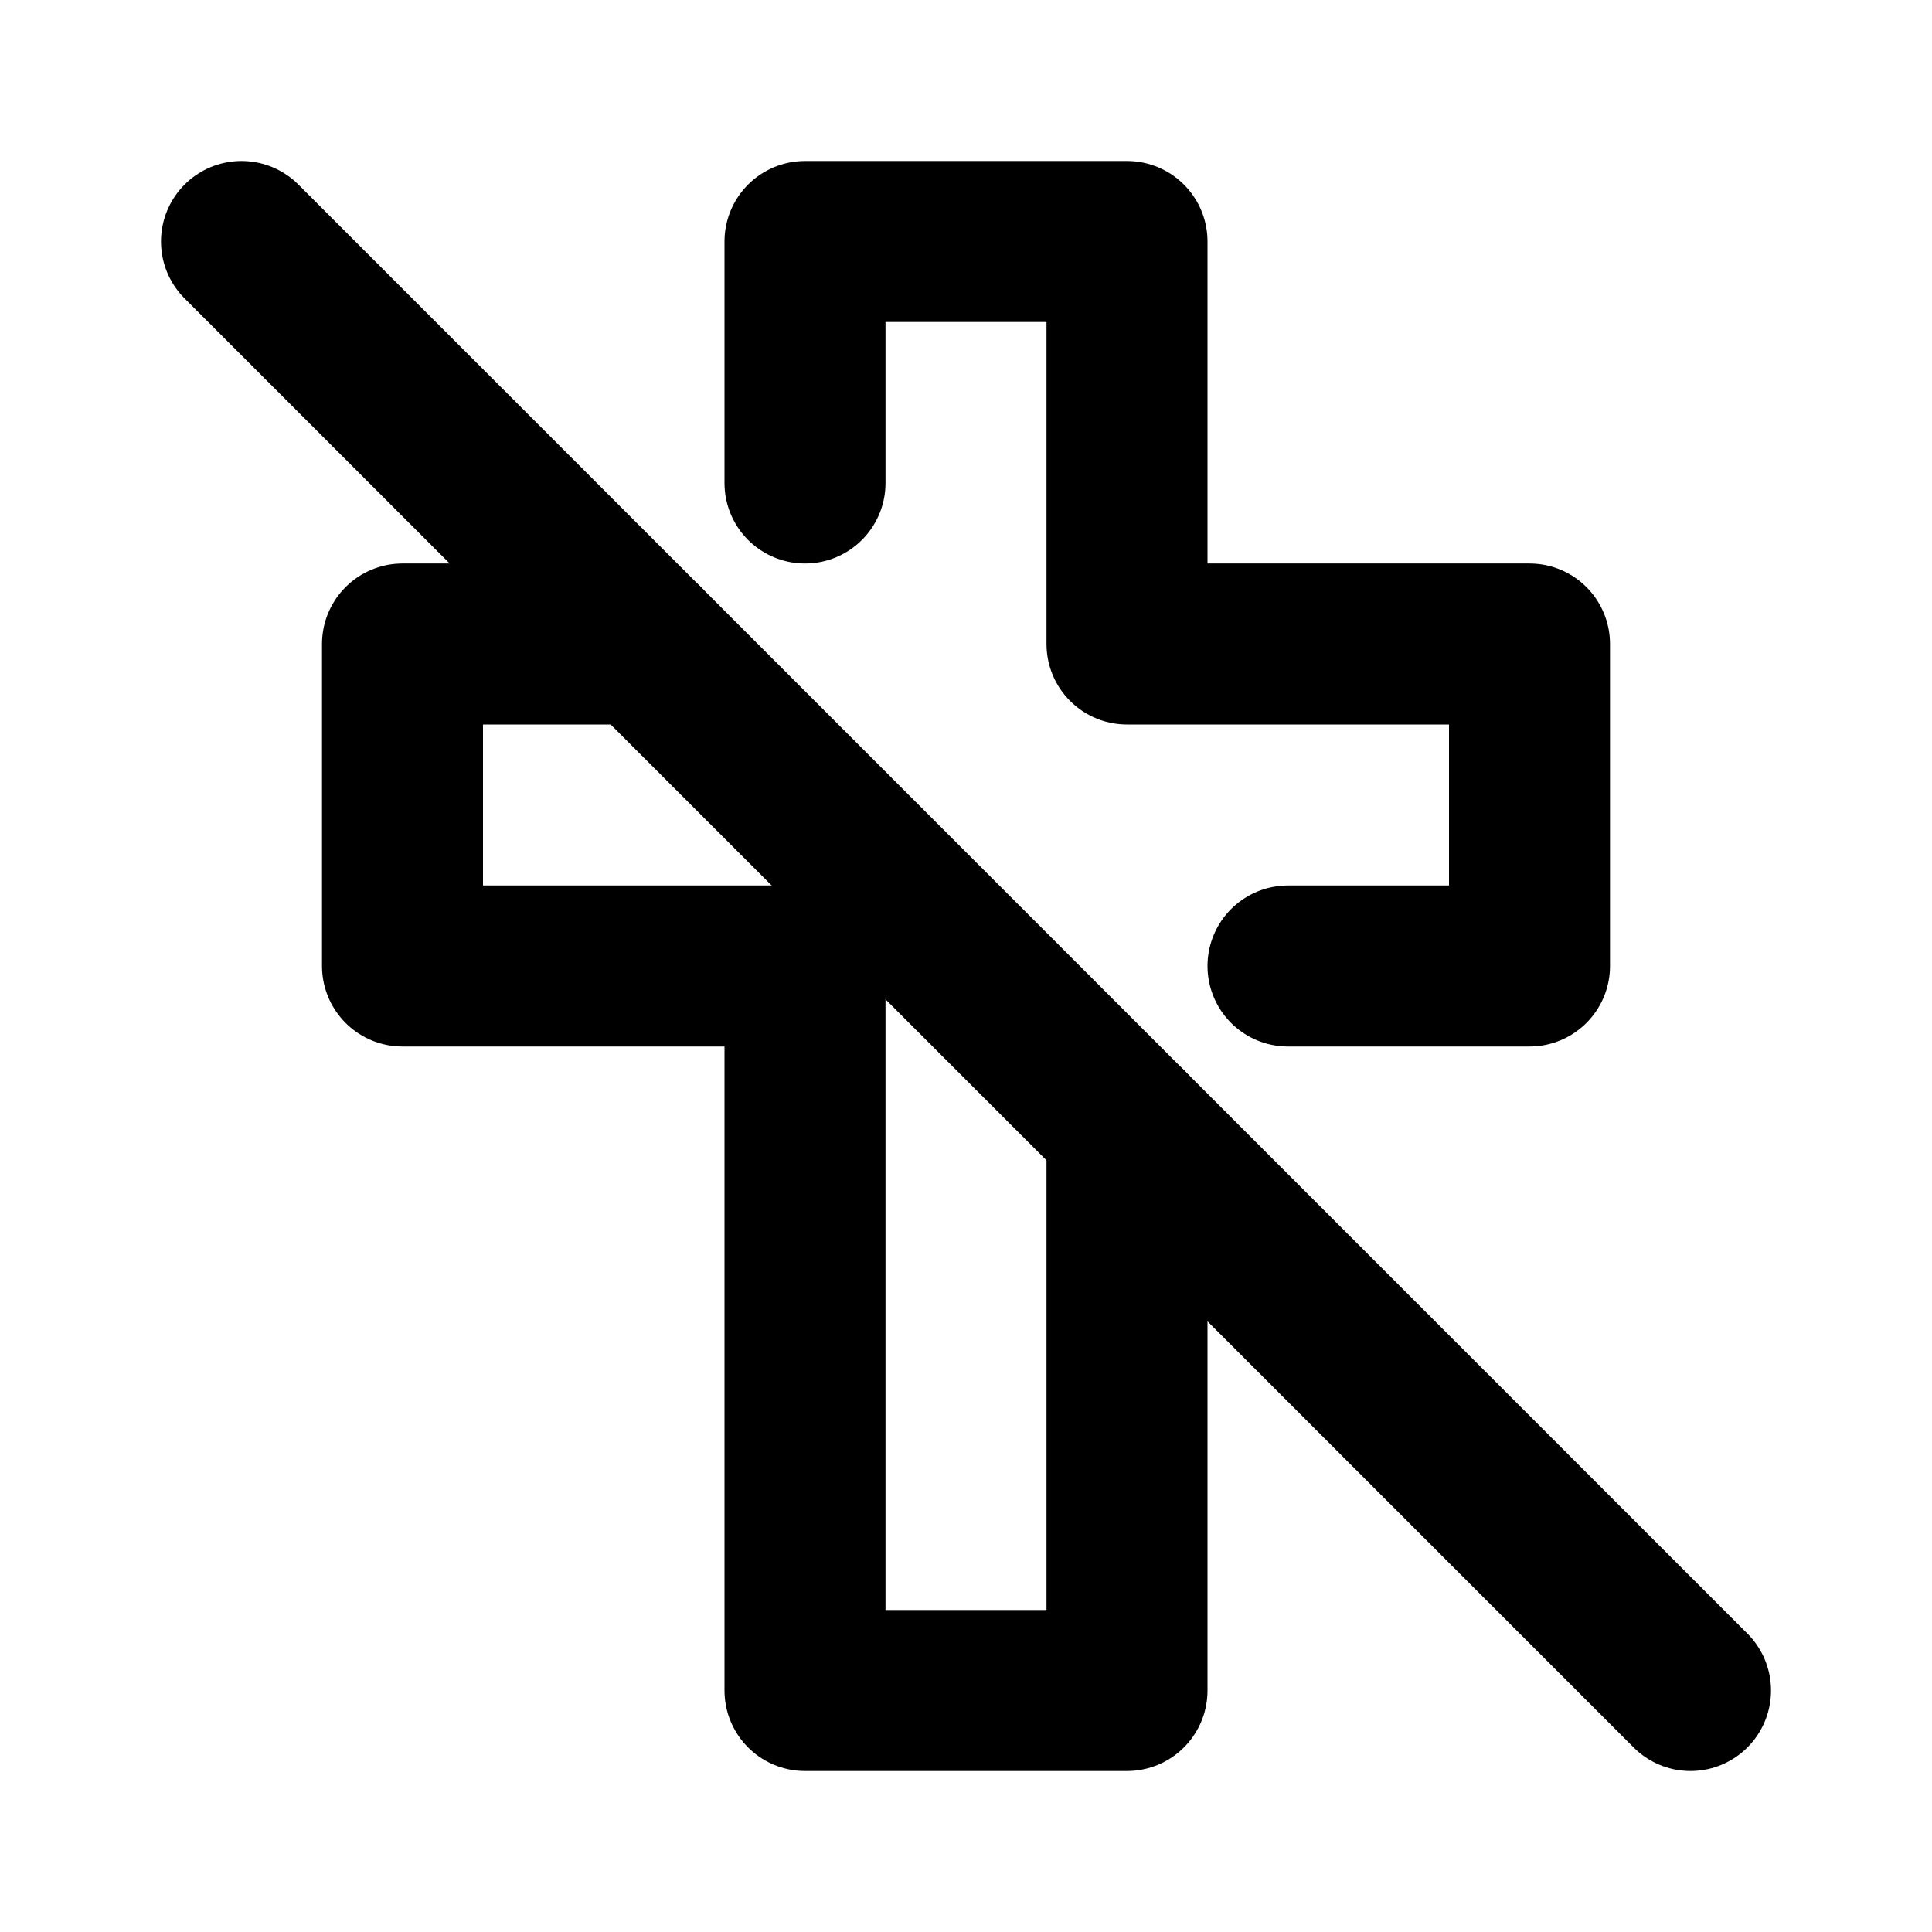
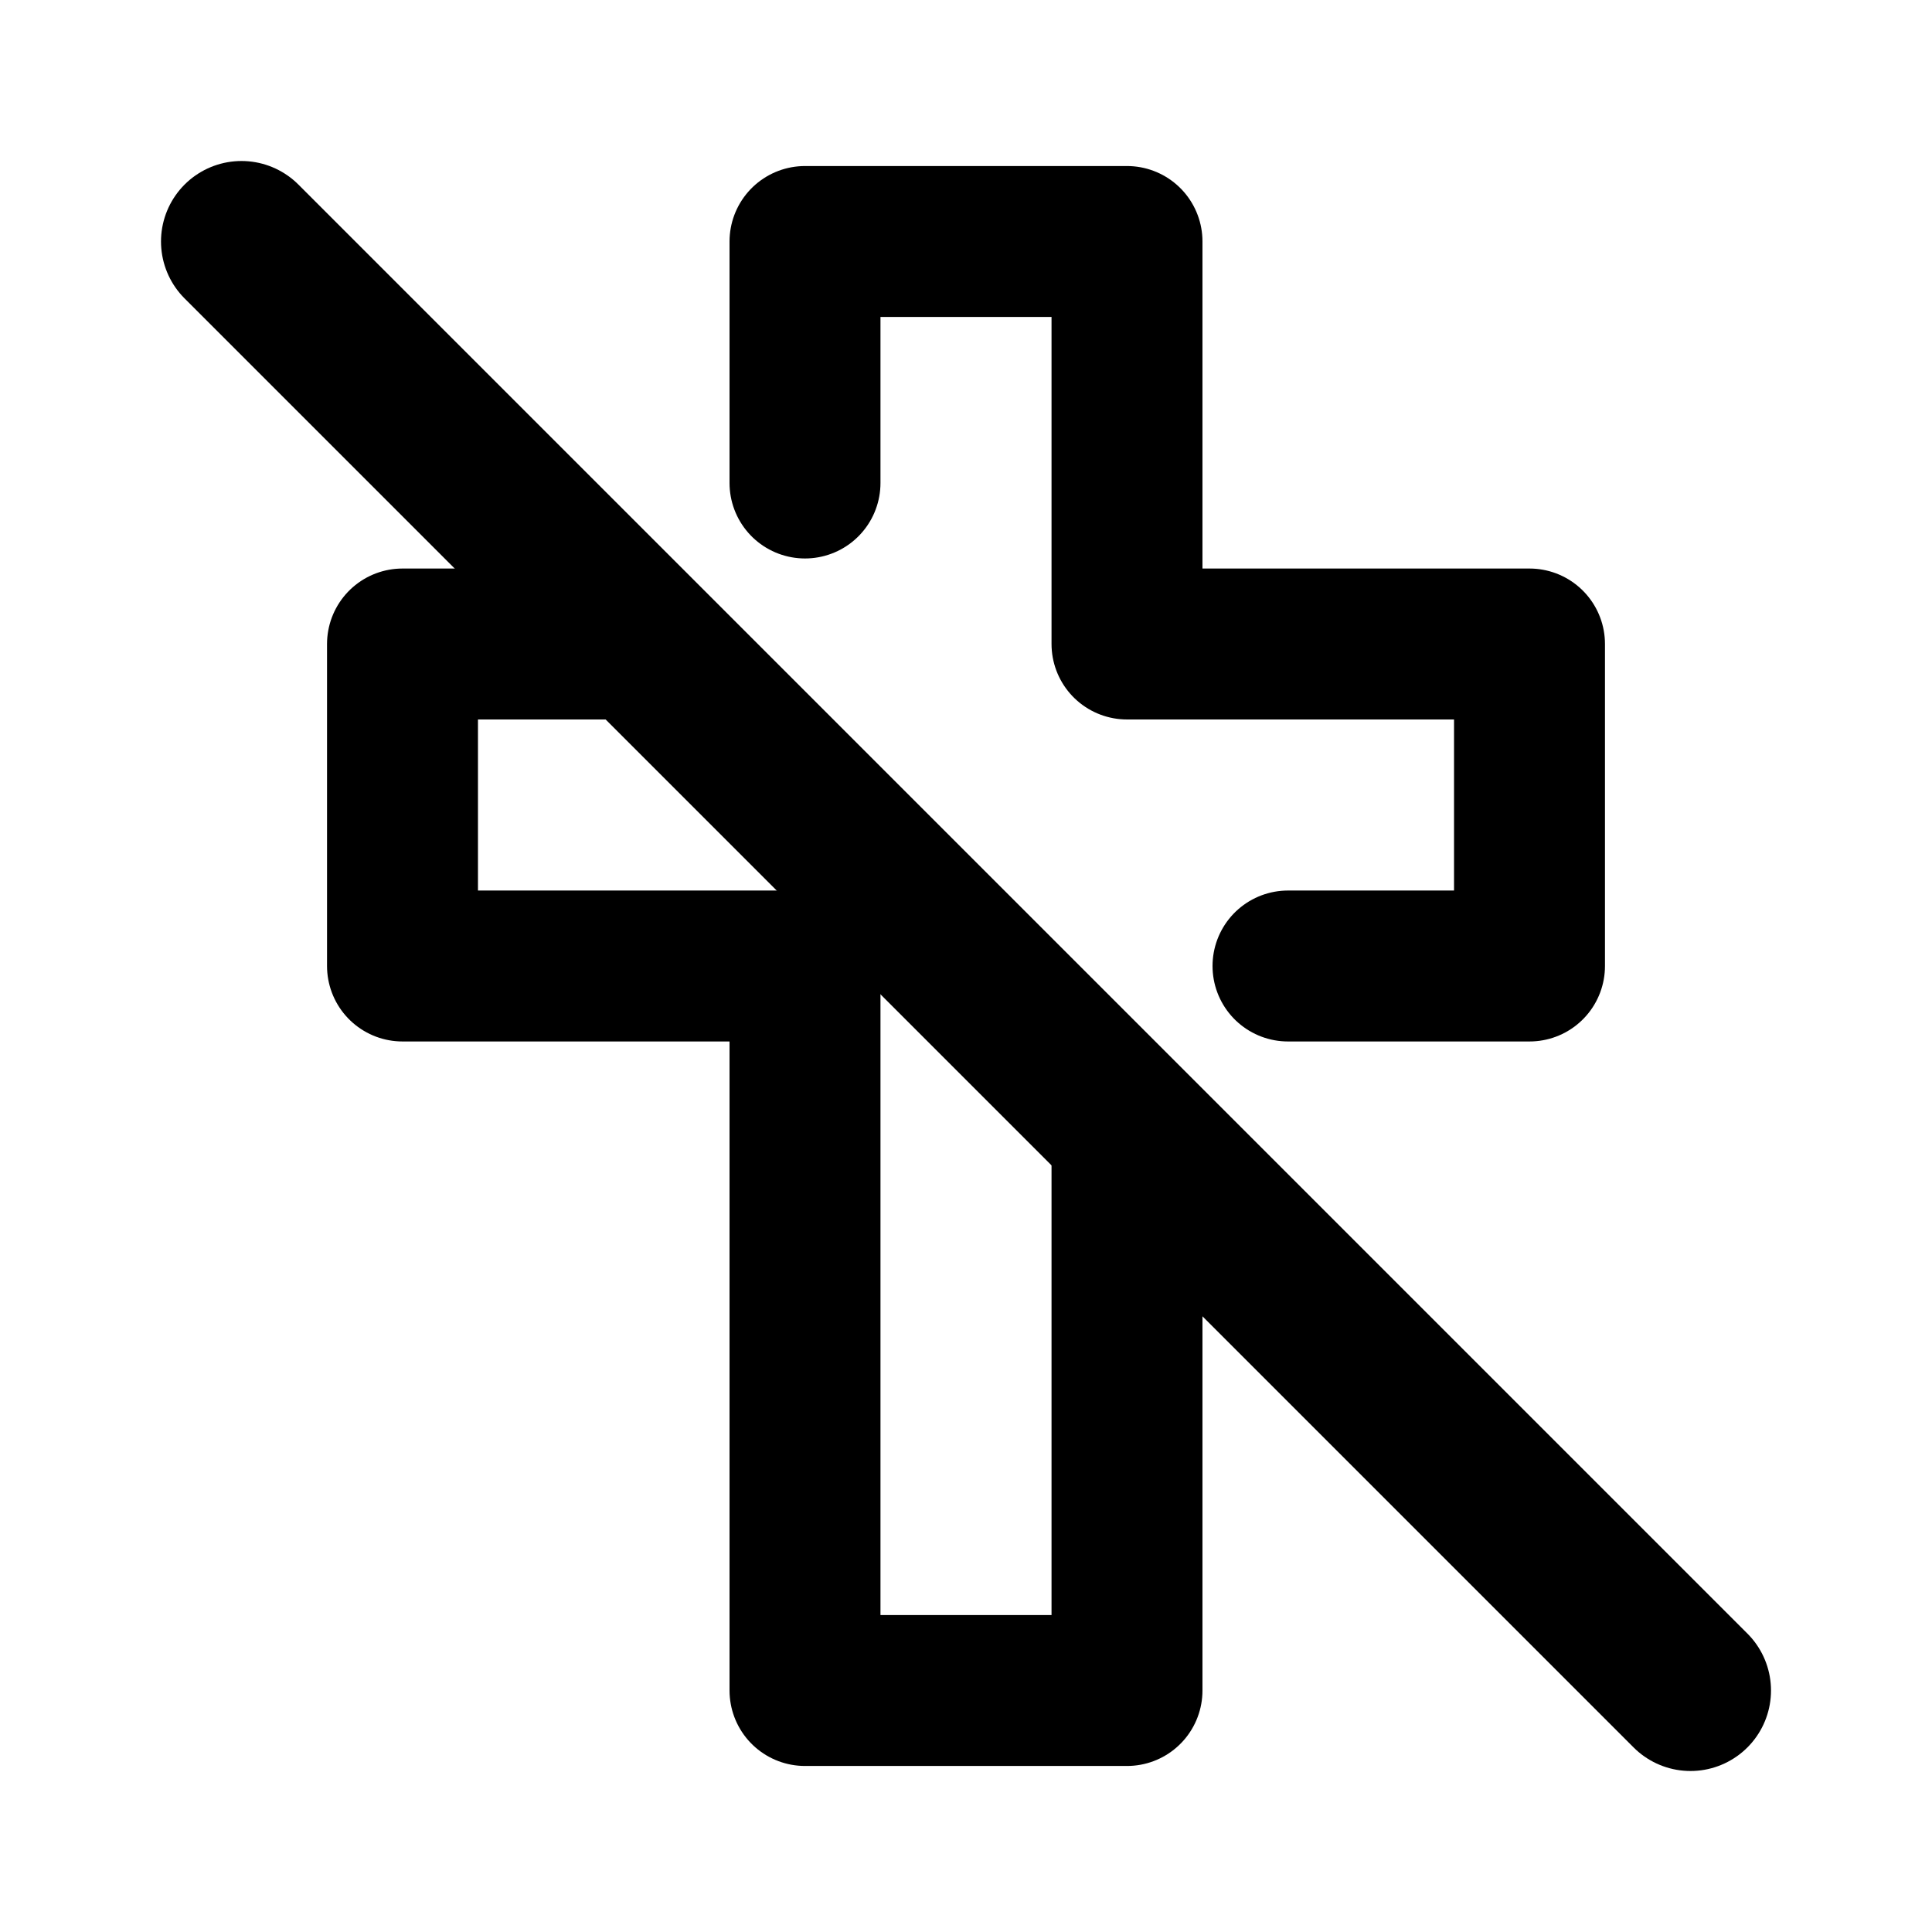
- <svg xmlns="http://www.w3.org/2000/svg" width="24" height="24" viewBox="0 0 24 24" fill="none" stroke="currentColor" stroke-width="2" stroke-linecap="round" stroke-linejoin="round" class="icon icon-tabler icons-tabler-outline icon-tabler-cross-off" version="1.1" id="svg8">
-   <defs id="defs12" />
-   <g id="g832">
-     <path stroke="none" d="M0 0h24v24H0z" fill="none" id="path2" />
-     <path d="M16 12h3v-4h-5v-5h-4v3m-2 2h-3v4h5v9h4v-7" id="path4" />
-     <path d="M3 3l18 18" id="path6" />
+ <svg xmlns="http://www.w3.org/2000/svg" viewBox="0 0 512 512" version="1.1" id="svg4" width="512" height="512">
+   <defs id="defs8" />
+   <g id="g854">
+     <g id="g1095" transform="scale(21.33333)">
+       <path stroke="none" d="M 0,0 H 24 V 24 H 0 Z" fill="none" id="path2-2" />
+       <path d="m 16,12 h 3 V 8 H 14 V 3 H 10 V 6 M 8,8 H 5 v 4 h 5 v 9 h 4 v -7" id="path4" style="fill:none;fill-opacity:1;stroke:#000000;stroke-width:1.875;stroke-linecap:round;stroke-linejoin:round;stroke-miterlimit:4;stroke-dasharray:none;stroke-opacity:1" />
+       <path d="M 3,3 21,21" id="path6" style="stroke:#000000;stroke-width:2;stroke-linecap:round;stroke-miterlimit:4;stroke-dasharray:none;stroke-opacity:1" />
+     </g>
  </g>
</svg>
